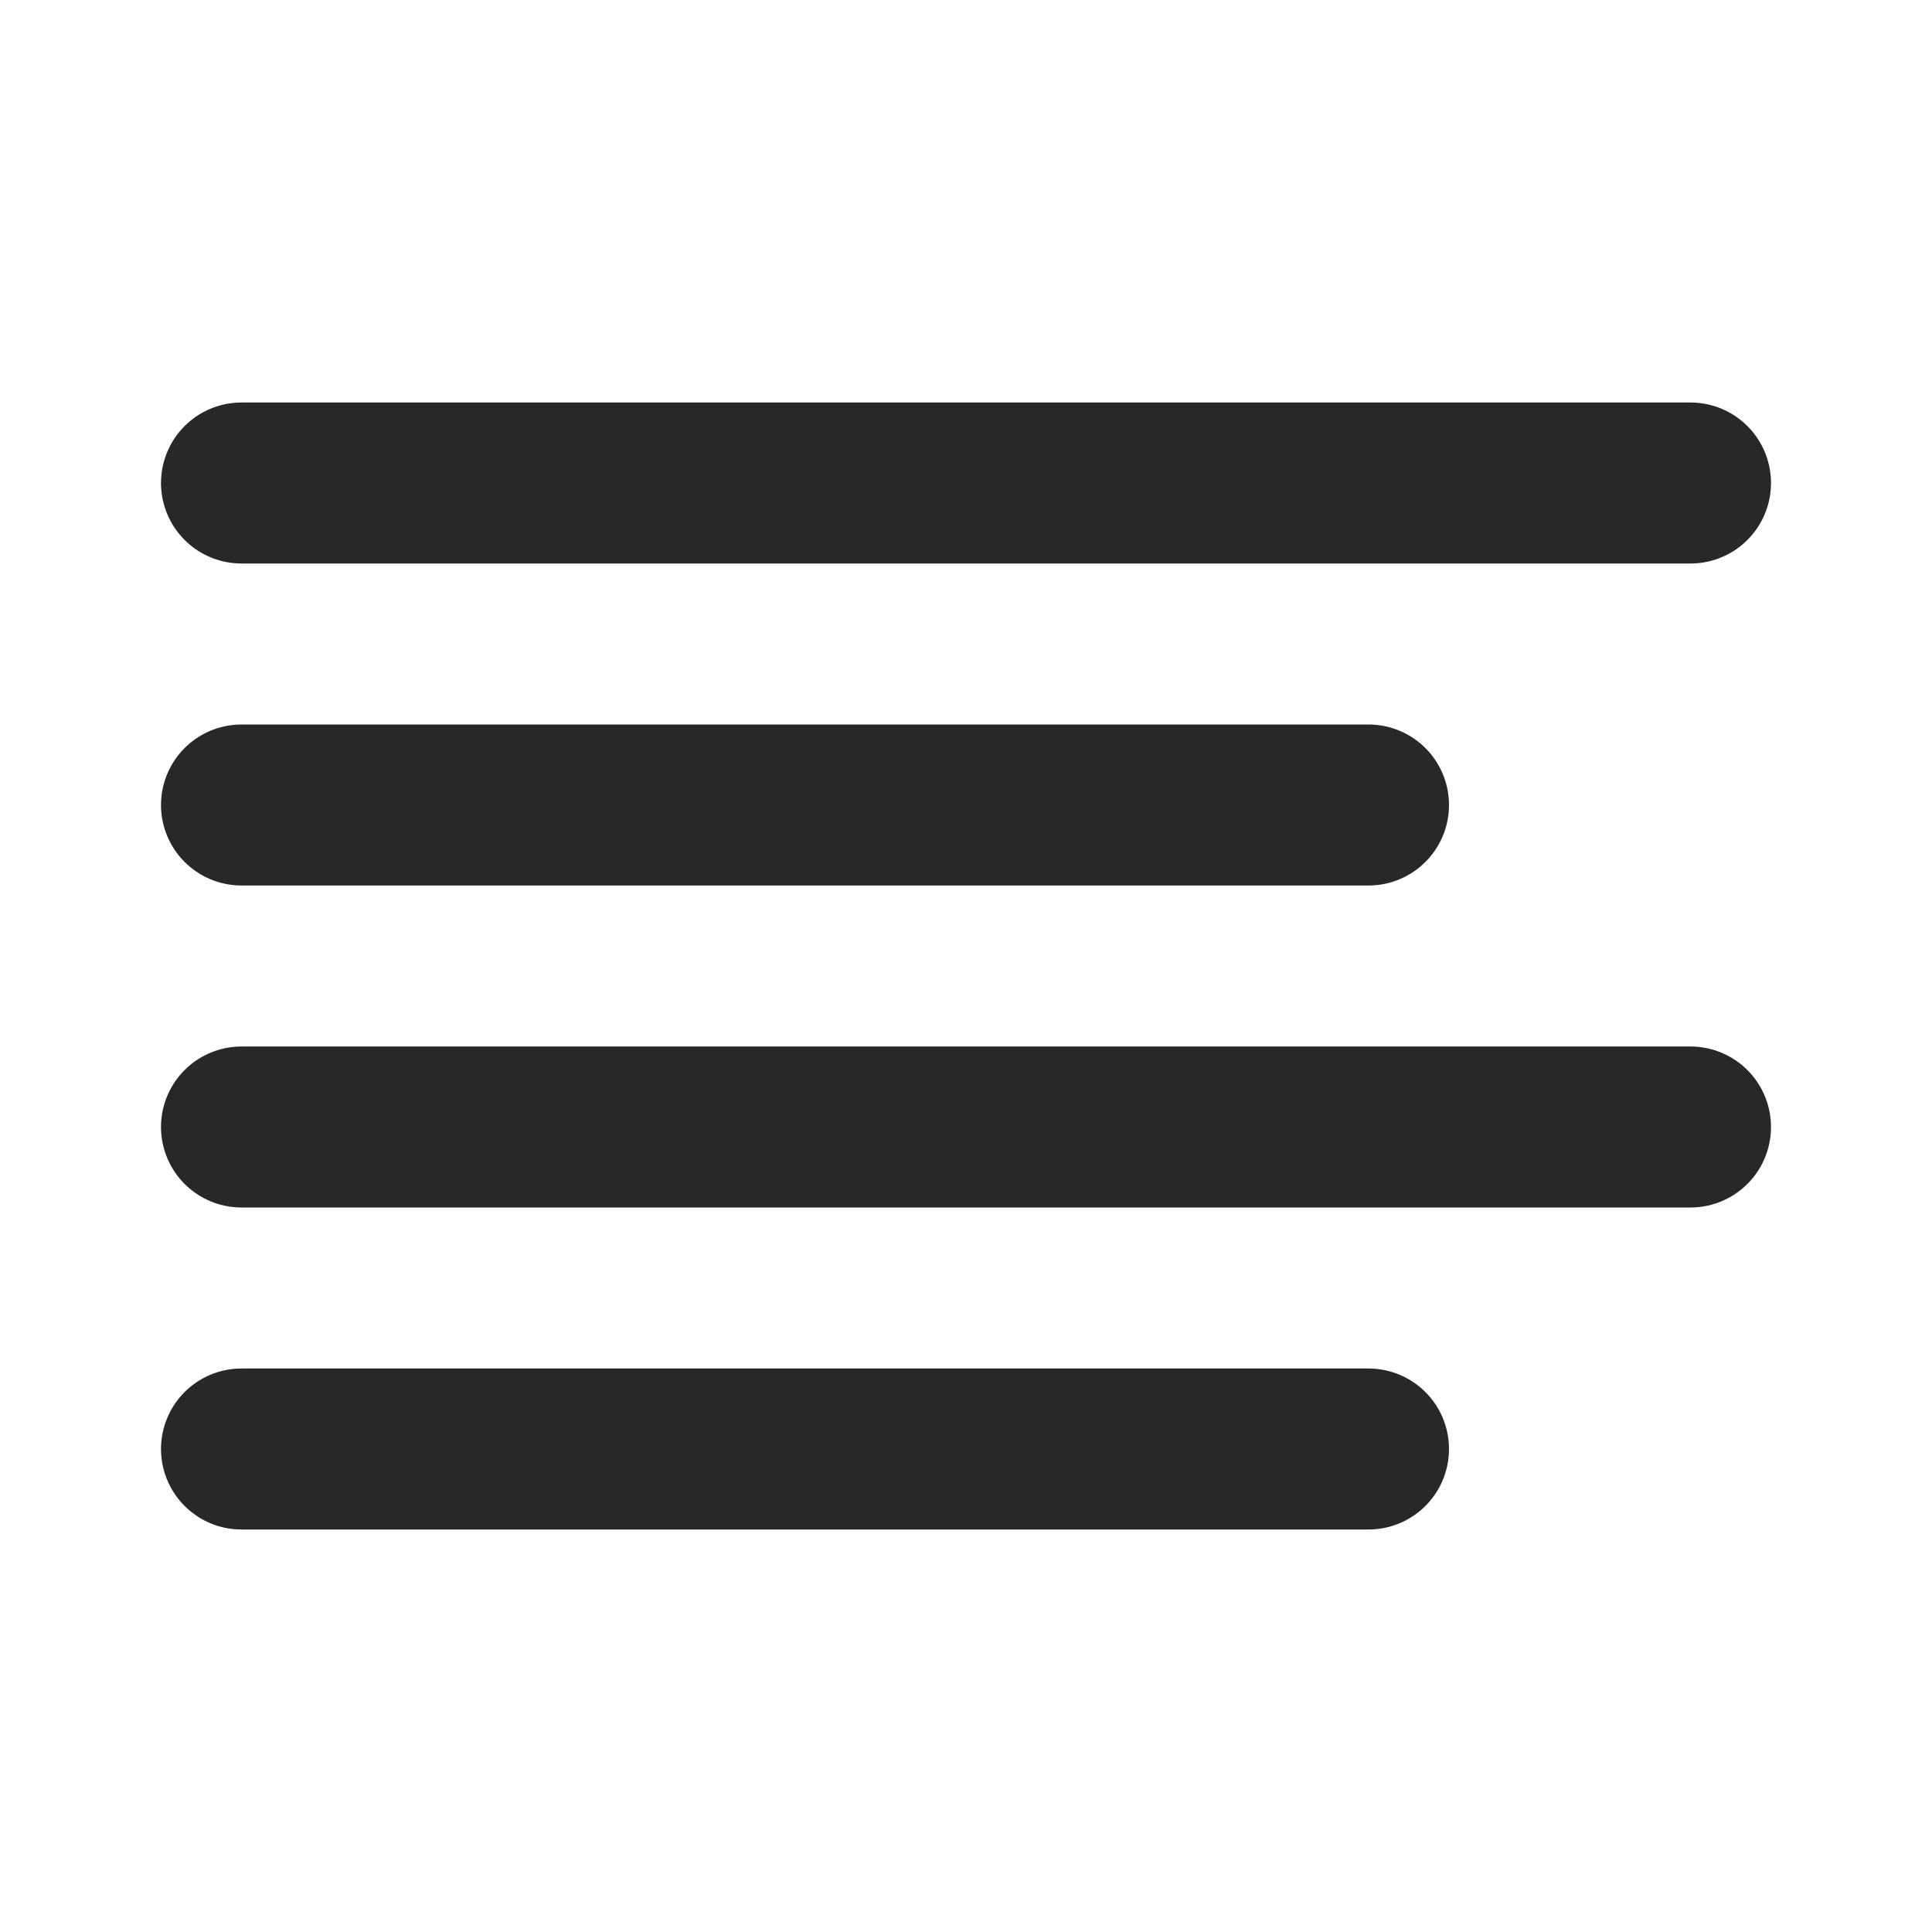
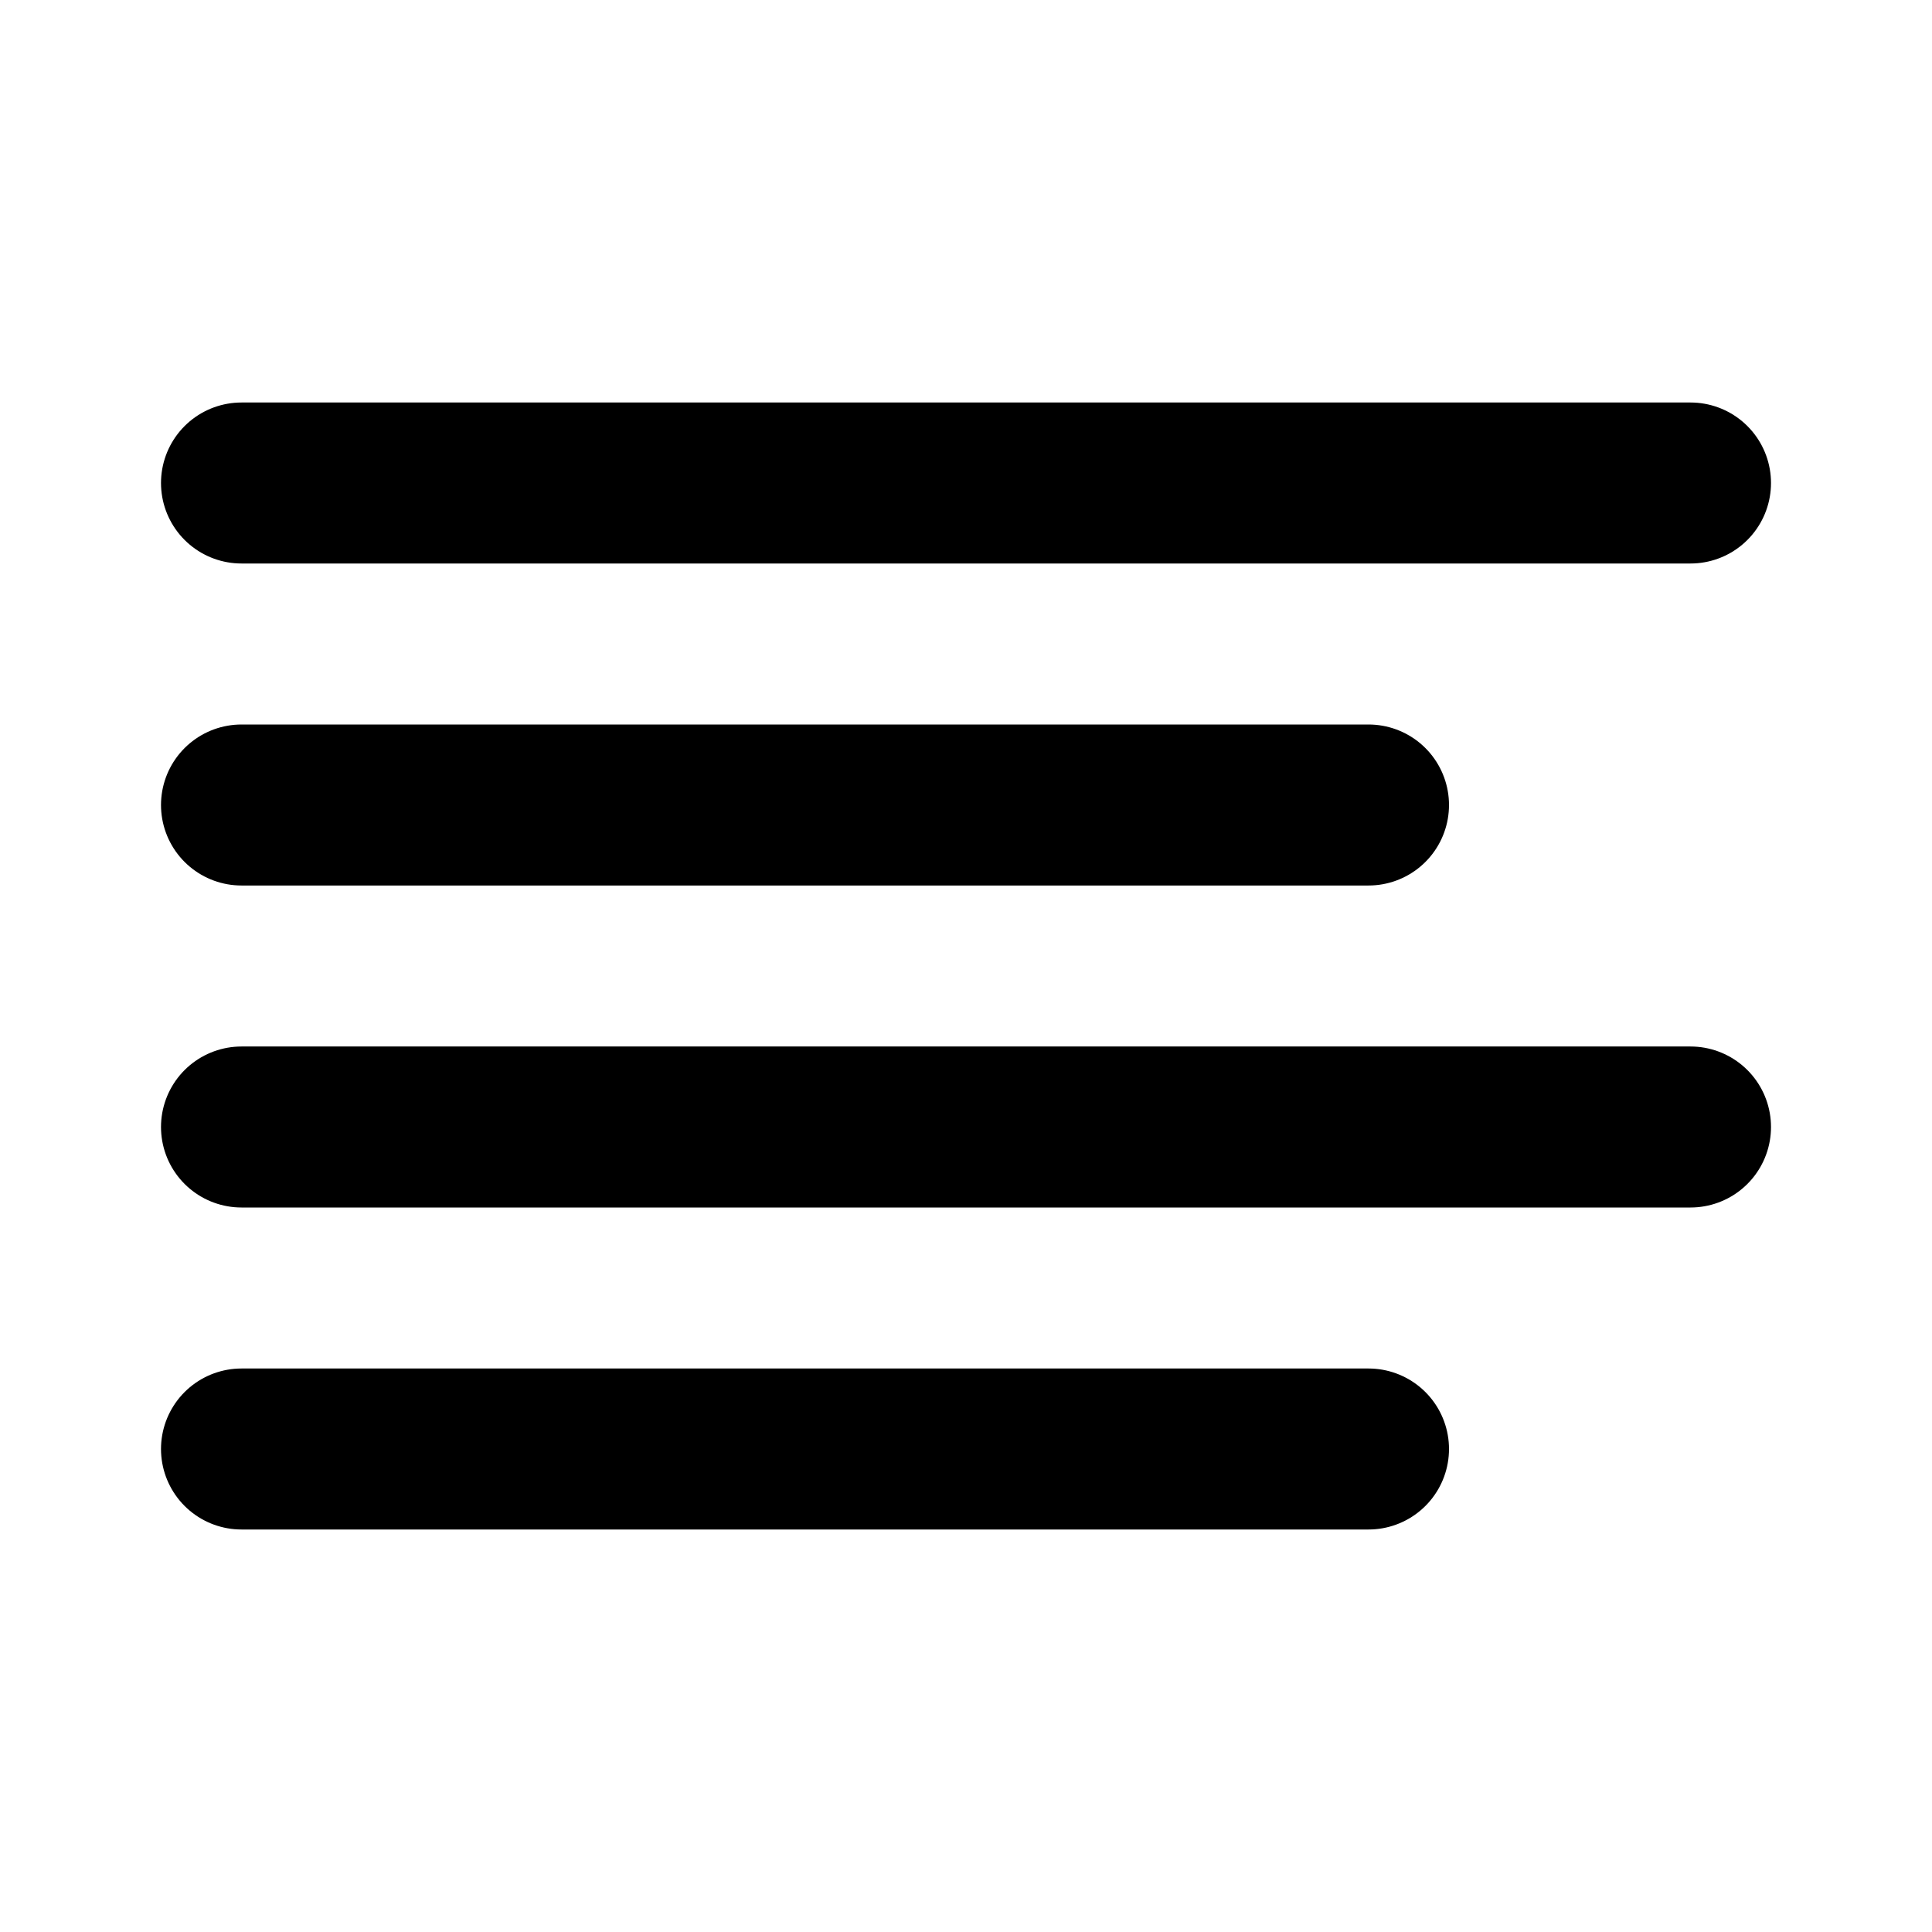
- <svg xmlns="http://www.w3.org/2000/svg" width="24" height="24" viewBox="0 0 24 24" fill="none" stroke="#282828" stroke-width="2" stroke-linecap="round" stroke-linejoin="round" class="feather feather-align-left">
+ <svg xmlns="http://www.w3.org/2000/svg" width="24" height="24" viewBox="0 0 24 24" fill="none" stroke="currentColor" stroke-width="2" stroke-linecap="round" stroke-linejoin="round" class="feather feather-align-left">
  <line x1="17" y1="10" x2="3" y2="10" />
  <line x1="21" y1="6" x2="3" y2="6" />
  <line x1="21" y1="14" x2="3" y2="14" />
  <line x1="17" y1="18" x2="3" y2="18" />
</svg>
